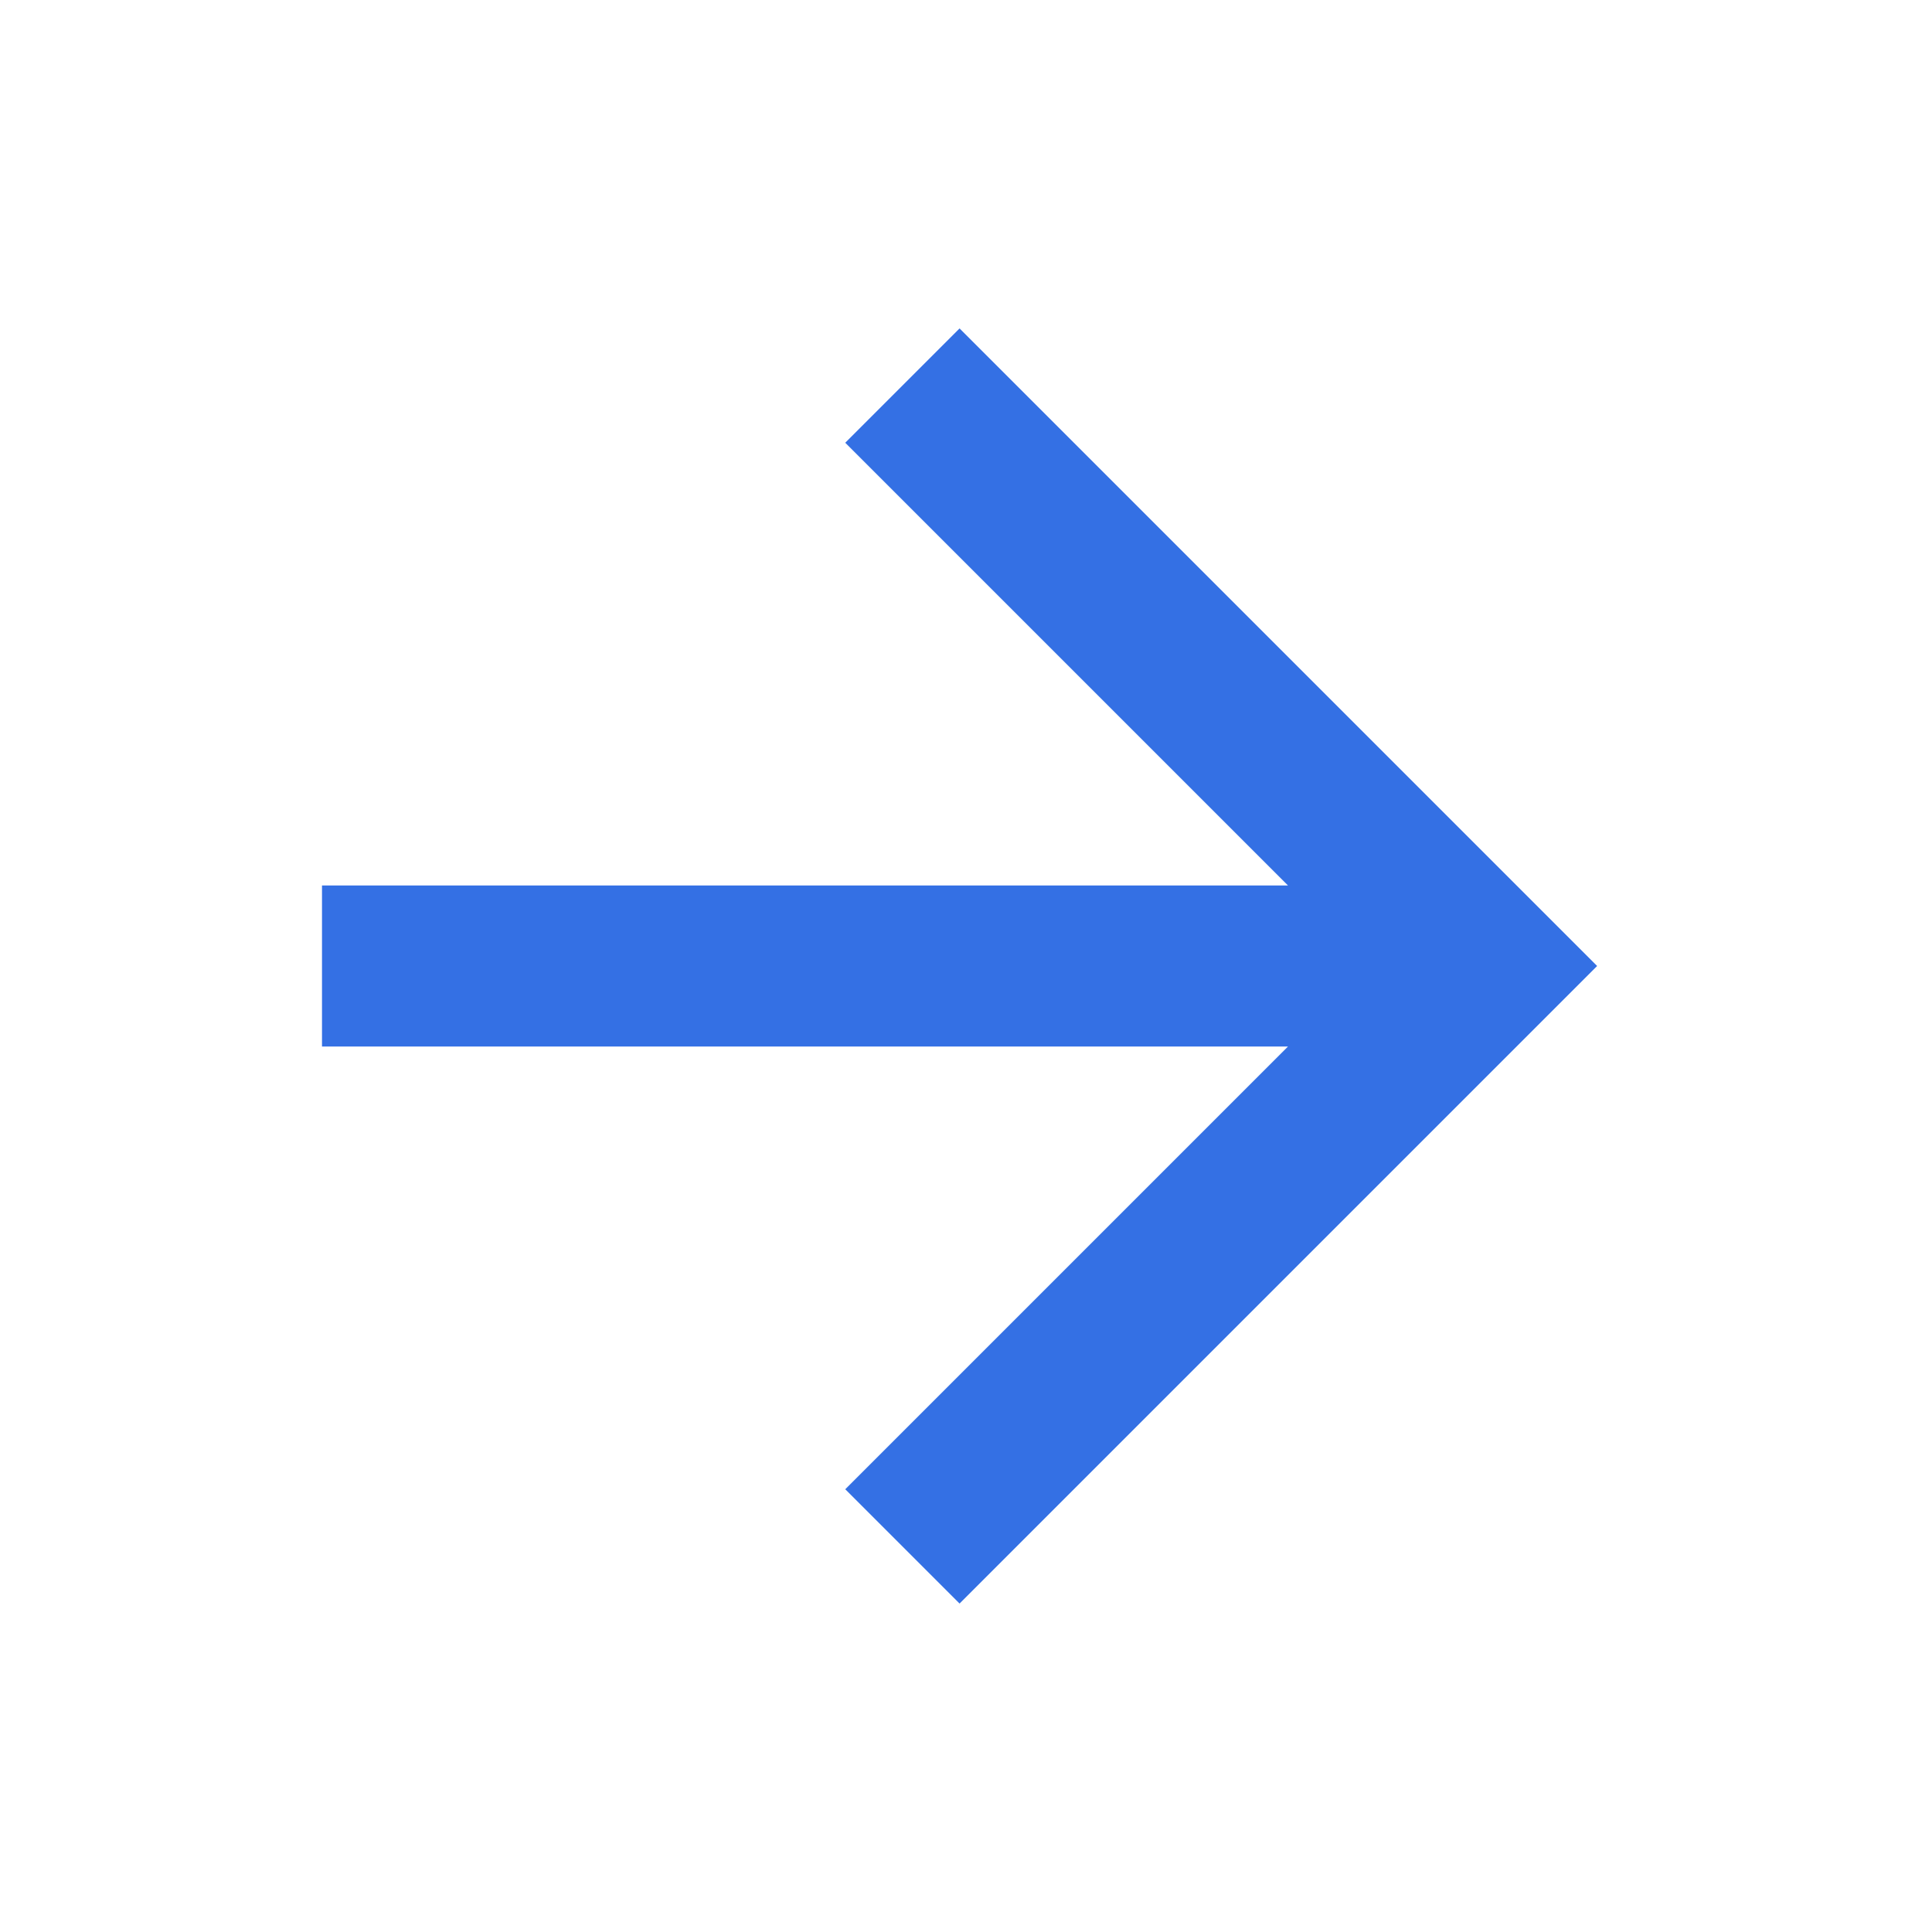
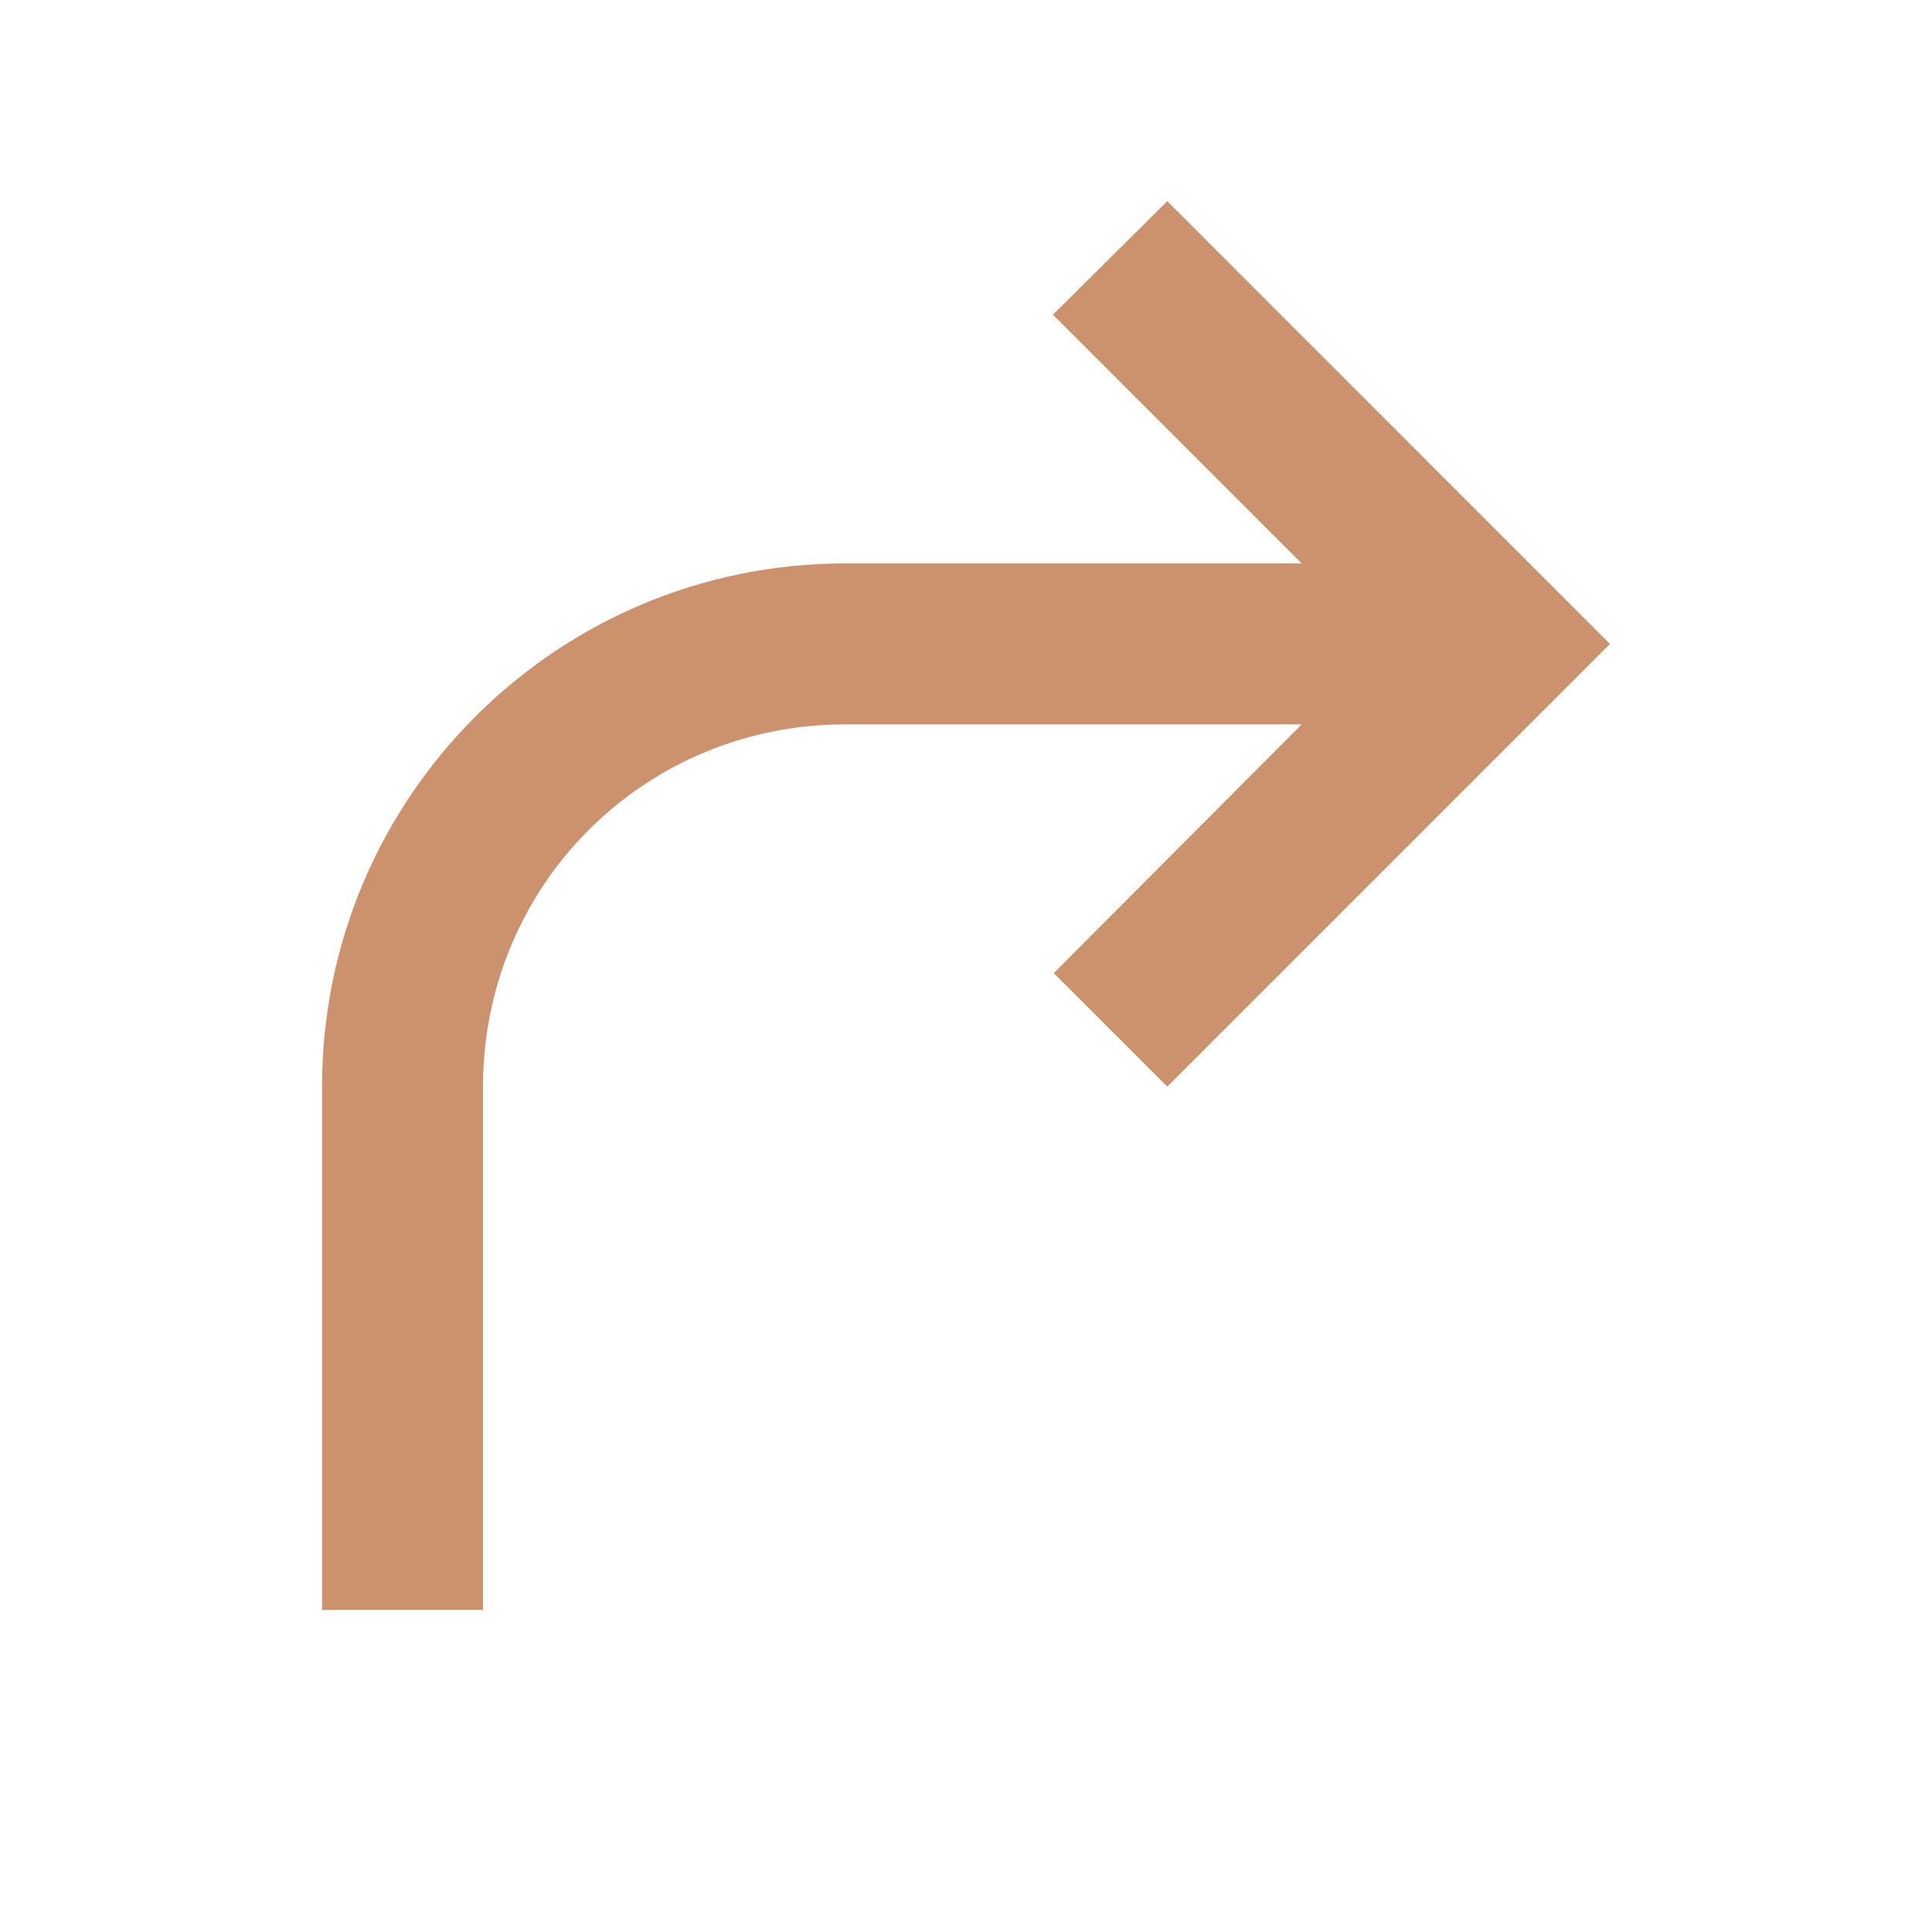
- <svg xmlns="http://www.w3.org/2000/svg" width="24" height="24" viewBox="0 0 24 24" fill="none">
-   <path d="M4 11V13H16L10.5 18.5L11.92 19.92L19.84 12L11.92 4.08L10.5 5.5L16 11H4Z" fill="#3470E4" />
+ <svg xmlns="http://www.w3.org/2000/svg" width="16" height="16" viewBox="0 0 16 16" fill="none">
+   <path d="M13.333 5.333L9.667 8.999L8.727 8.059L10.78 5.999H7C5.333 5.999 4 7.333 4 8.999V13.333H2.667V8.999C2.667 6.606 4.607 4.666 7 4.666H10.78L8.72 2.606L9.667 1.666L13.333 5.333Z" fill="#CC926E" />
</svg>
